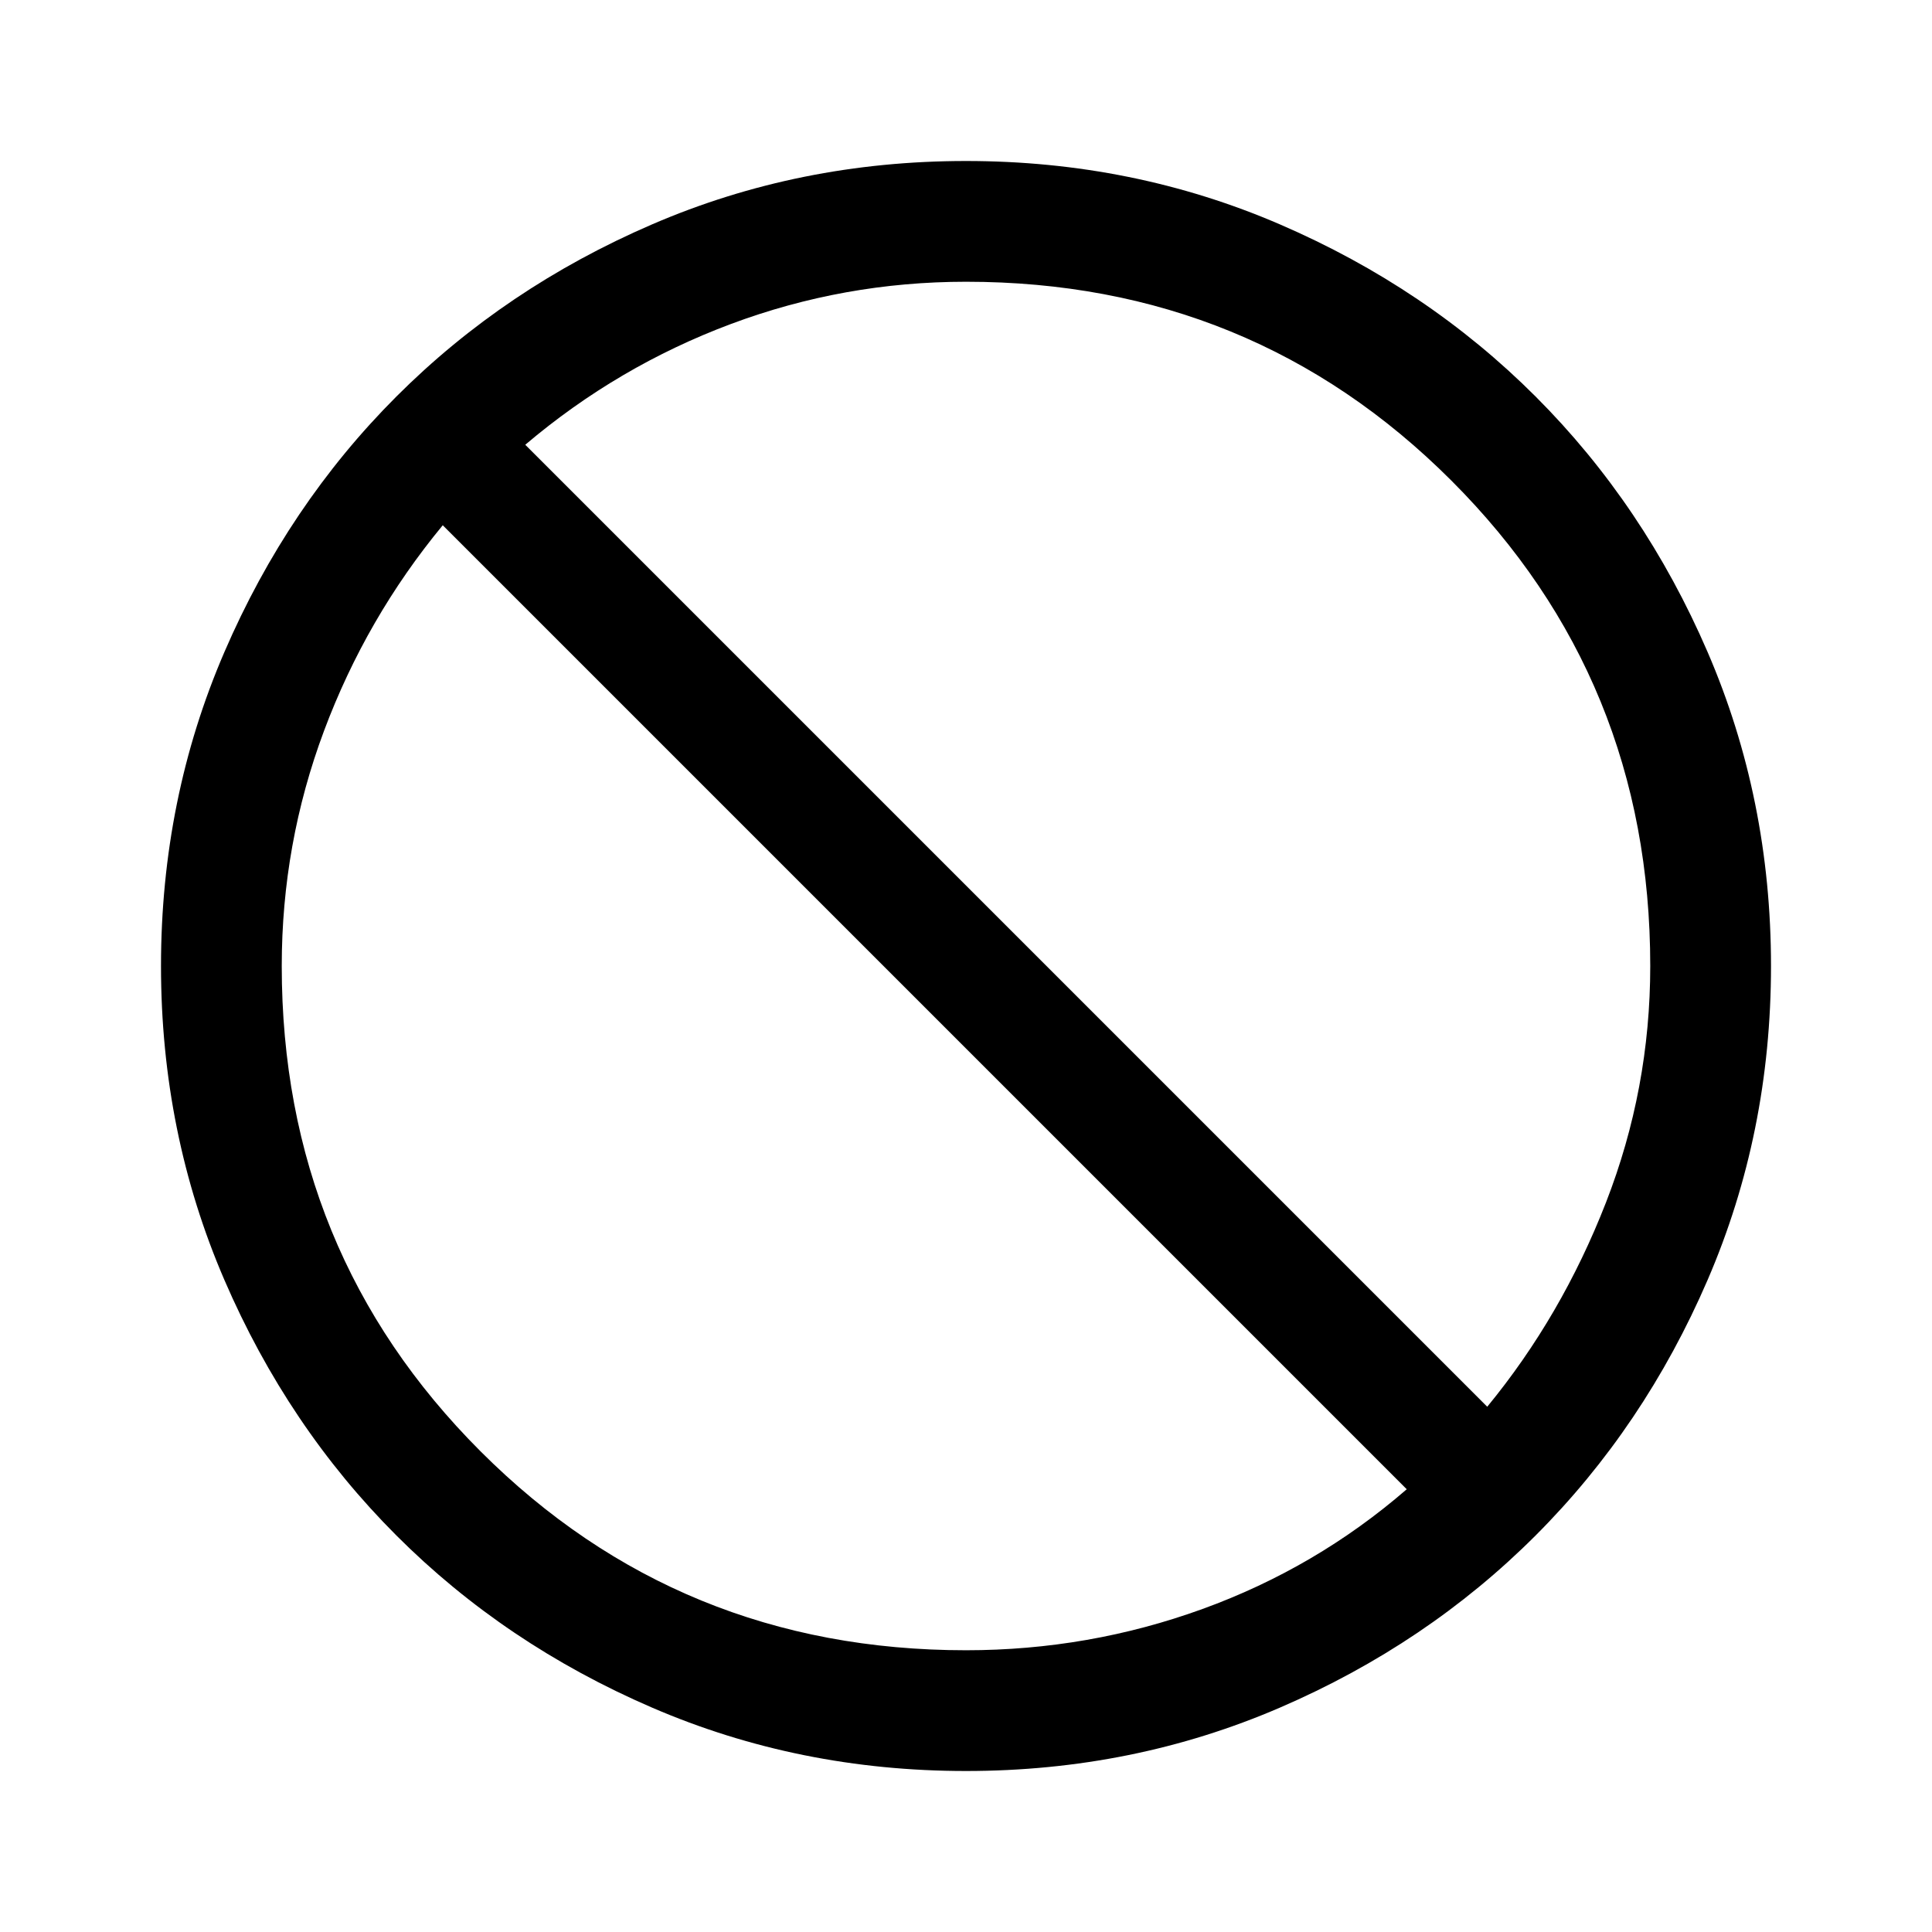
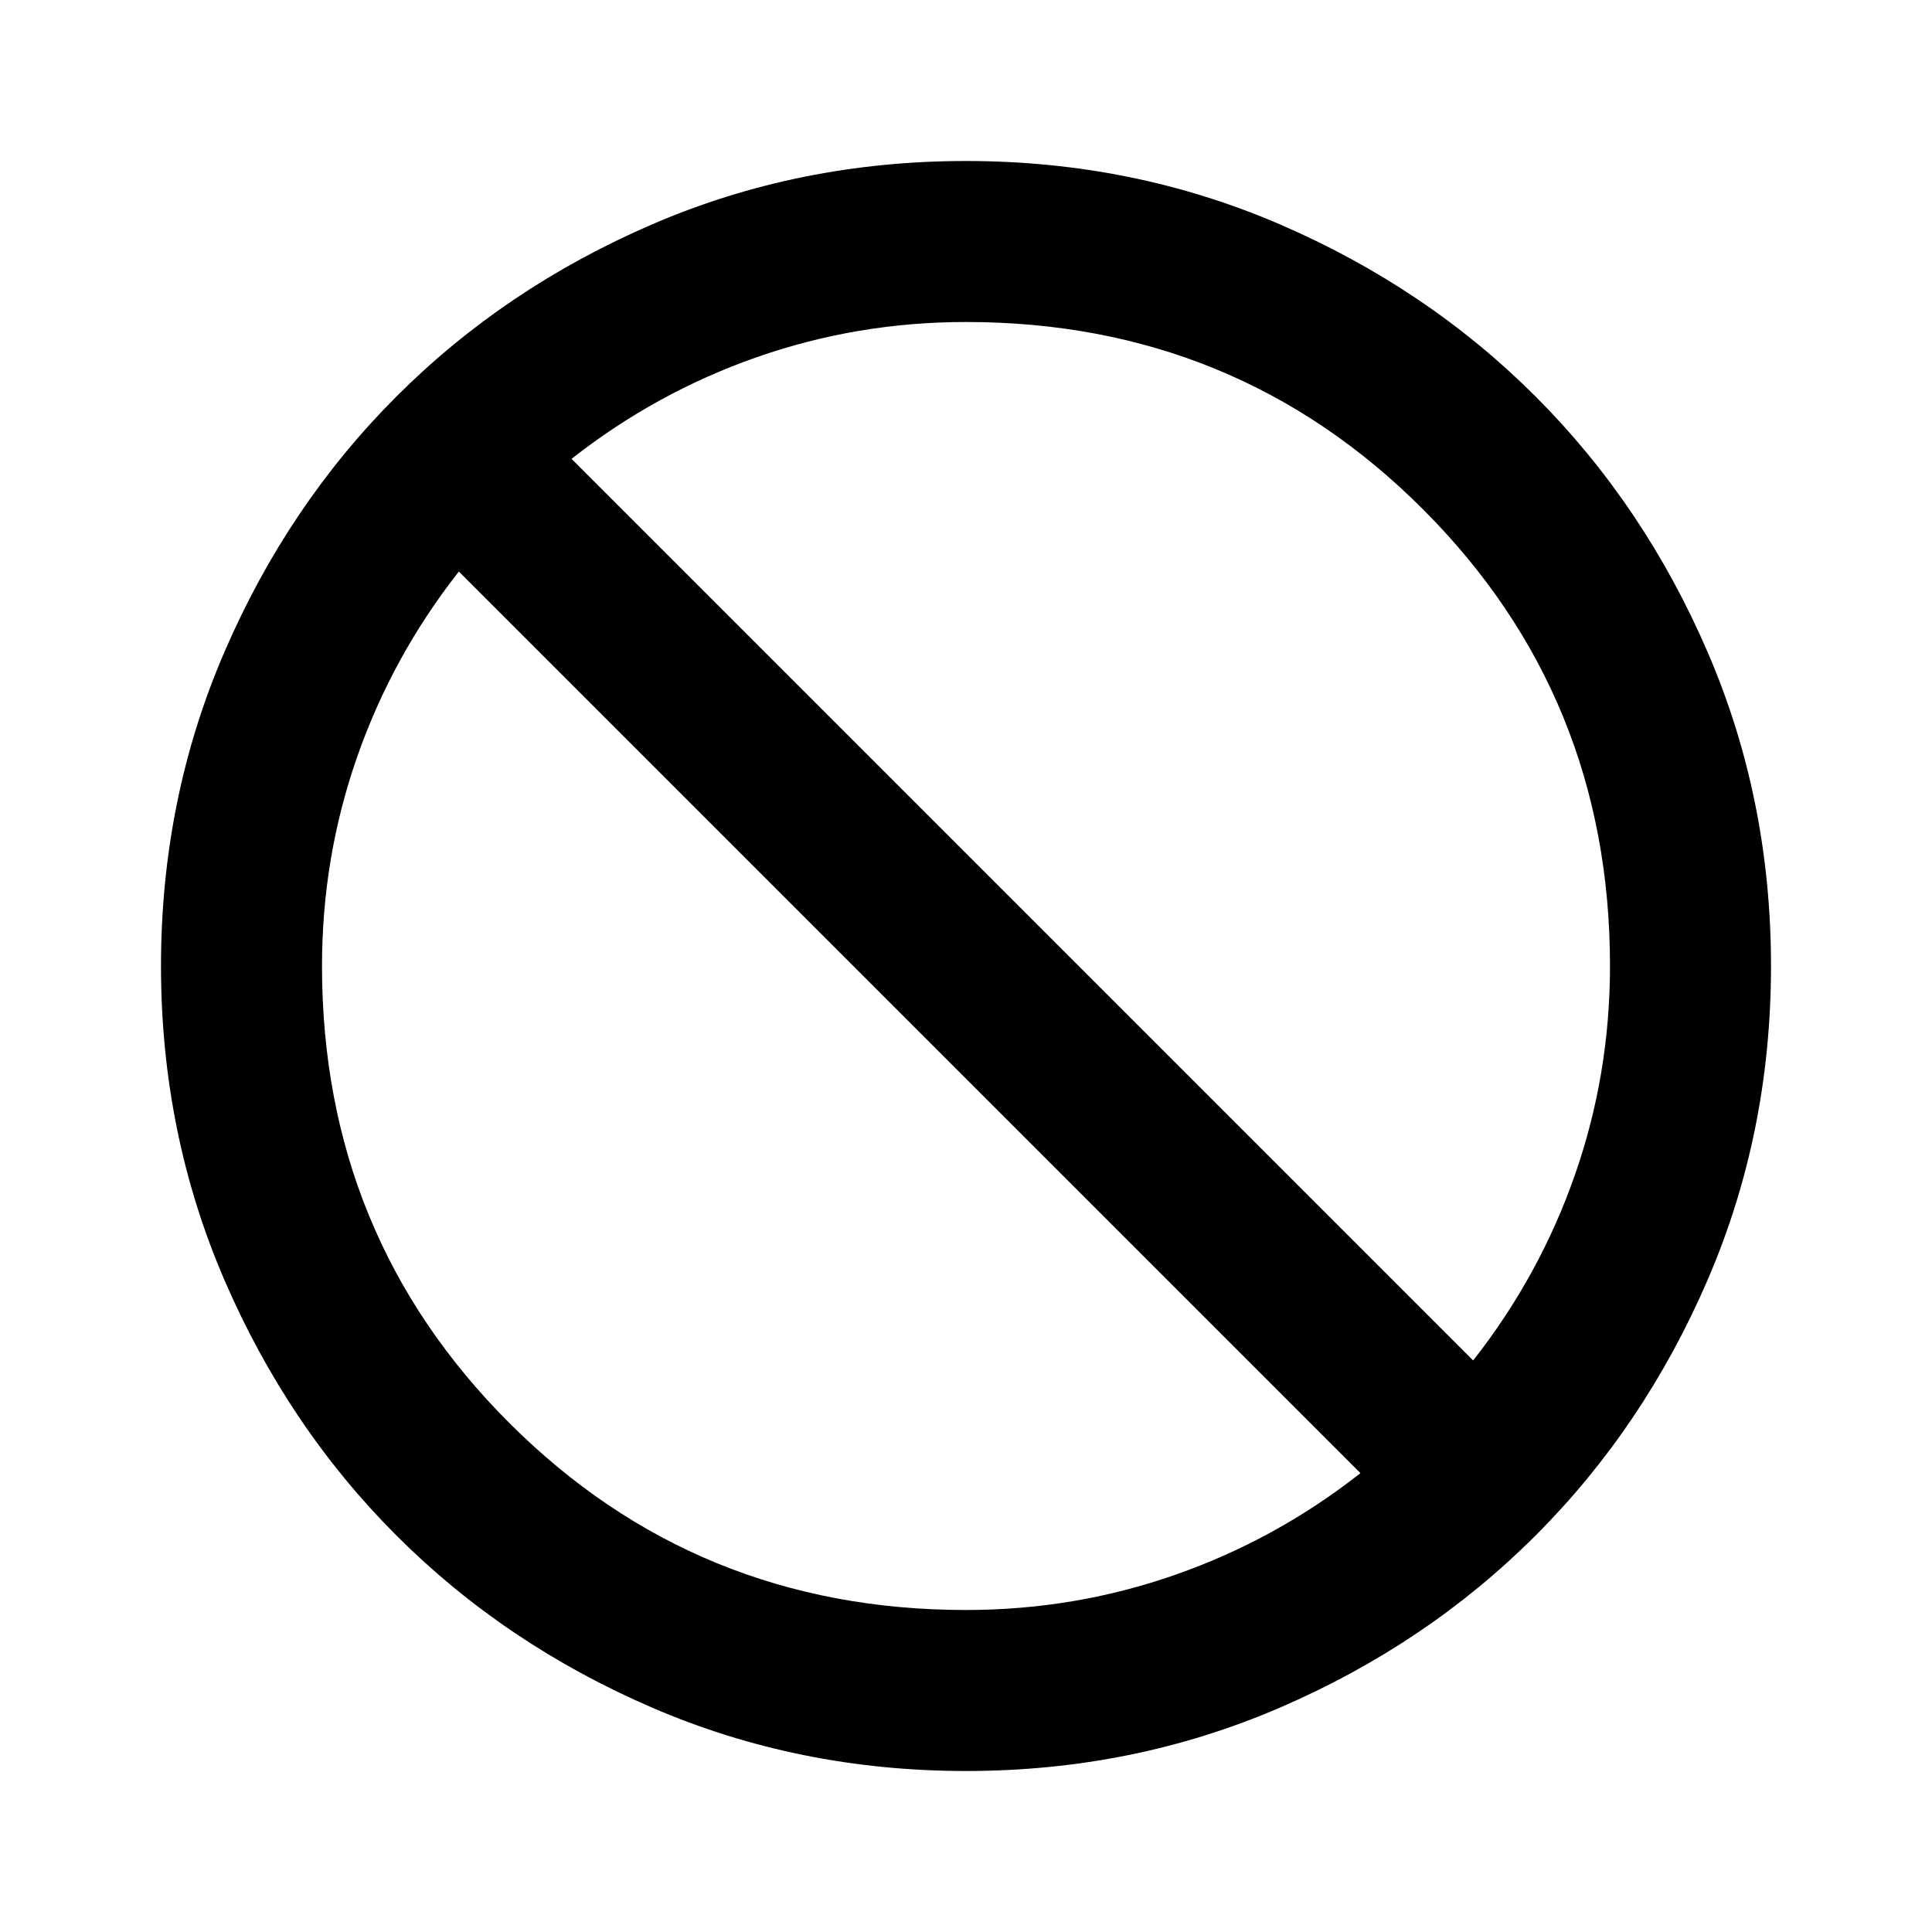
- <svg xmlns="http://www.w3.org/2000/svg" width="48" height="48" viewBox="0 -960 960 960">
-   <path d="M480-80q-83 0-156-31.5T197-197q-54-54-85.5-127T80-480q0-83 31.5-156T197-763q54-54 127-85.5T480-880q83 0 156 31.5T763-763q54 54 85.5 127T880-480q0 83-31.5 156T763-197q-54 54-127 85.5T480-80Zm0-60q61.01 0 117.51-20.5Q654-181 699-220L220-699q-38 46-59 102.17T140-480q0 142.37 98.81 241.19Q337.63-140 480-140Zm259-121q37-45 59-101.49 22-56.5 22-117.51 0-142.38-98.81-241.19T480-820q-60.66 0-116.83 21T261-739l478 478ZM480-480Z" />
+ <svg xmlns="http://www.w3.org/2000/svg" viewBox="0 -960 960 960" width="48" height="48">
+   <path d="M324-111.5Q251-143 197-197t-85.5-127Q80-397 80-480t31.5-156Q143-709 197-763t127-85.5Q397-880 480-880t156 31.5Q709-817 763-763t85.5 127Q880-563 880-480t-31.5 156Q817-251 763-197t-127 85.5Q563-80 480-80t-156-31.5ZM480-160q54 0 104-17.5t92-50.5L228-676q-33 42-50.5 92T160-480q0 134 93 227t227 93Zm252-124q33-42 50.5-92T800-480q0-134-93-227t-227-93q-54 0-104 17.5T284-732l448 448ZM480-480Z" />
</svg>
